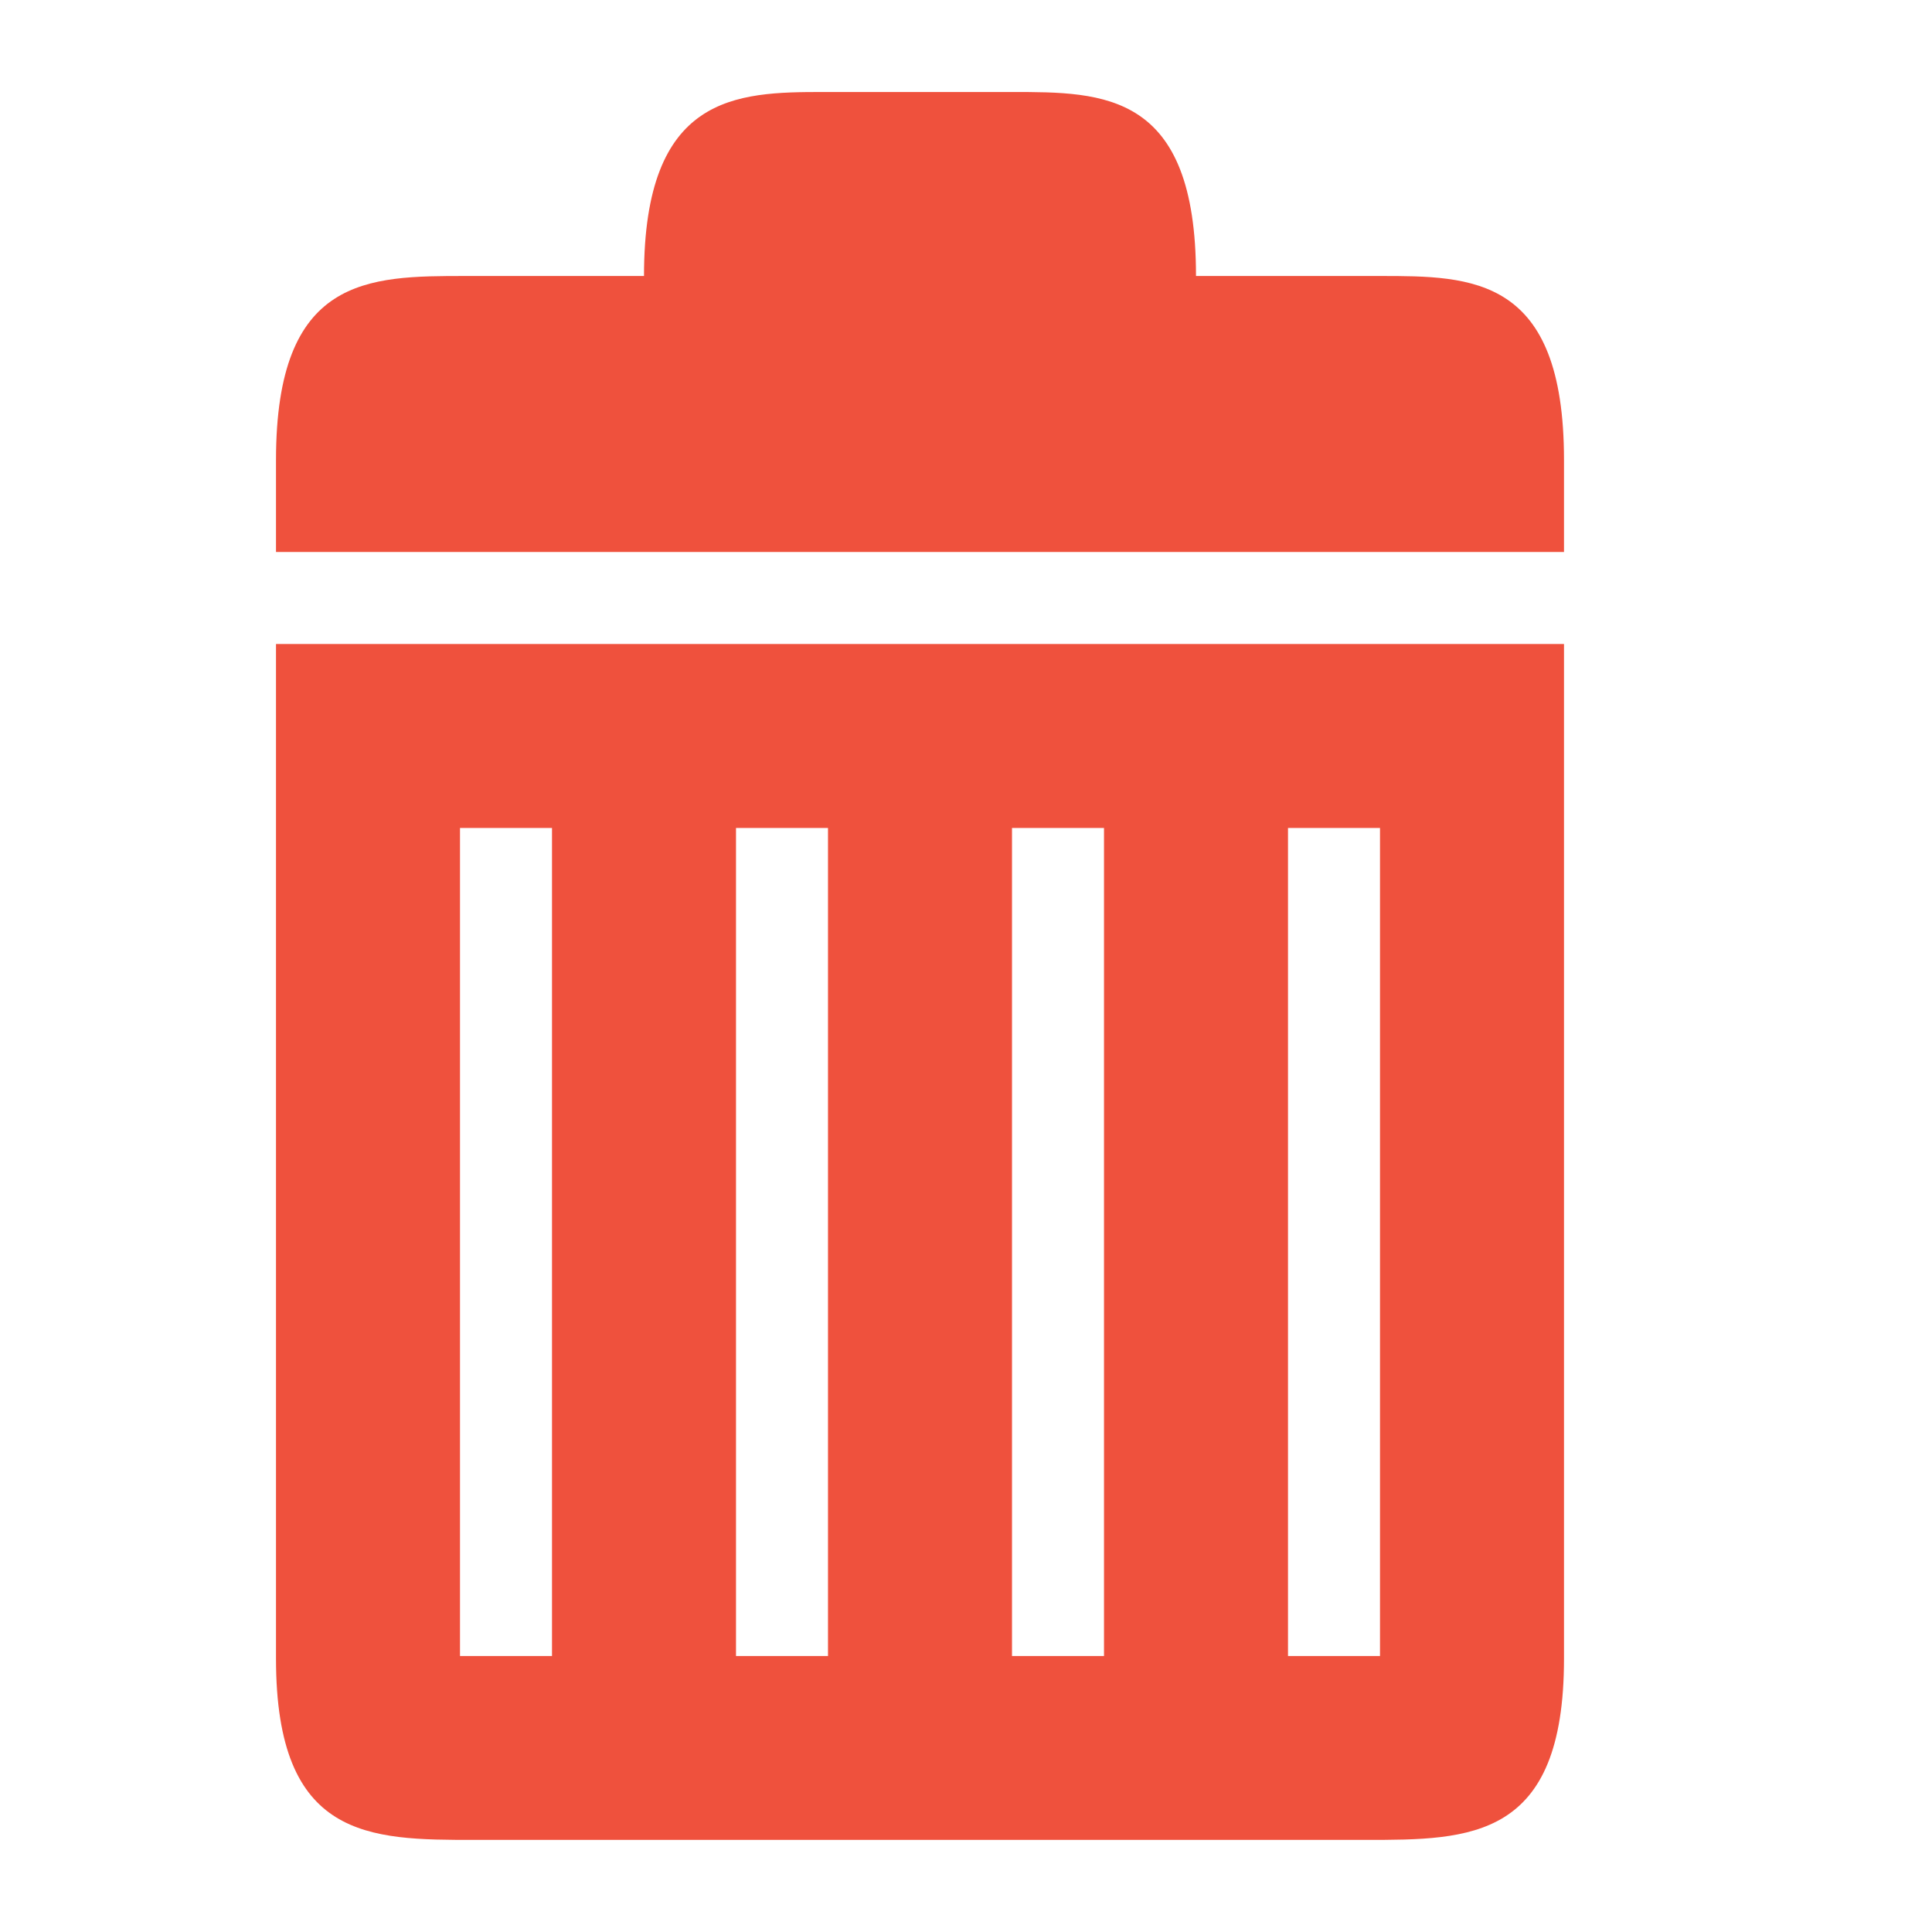
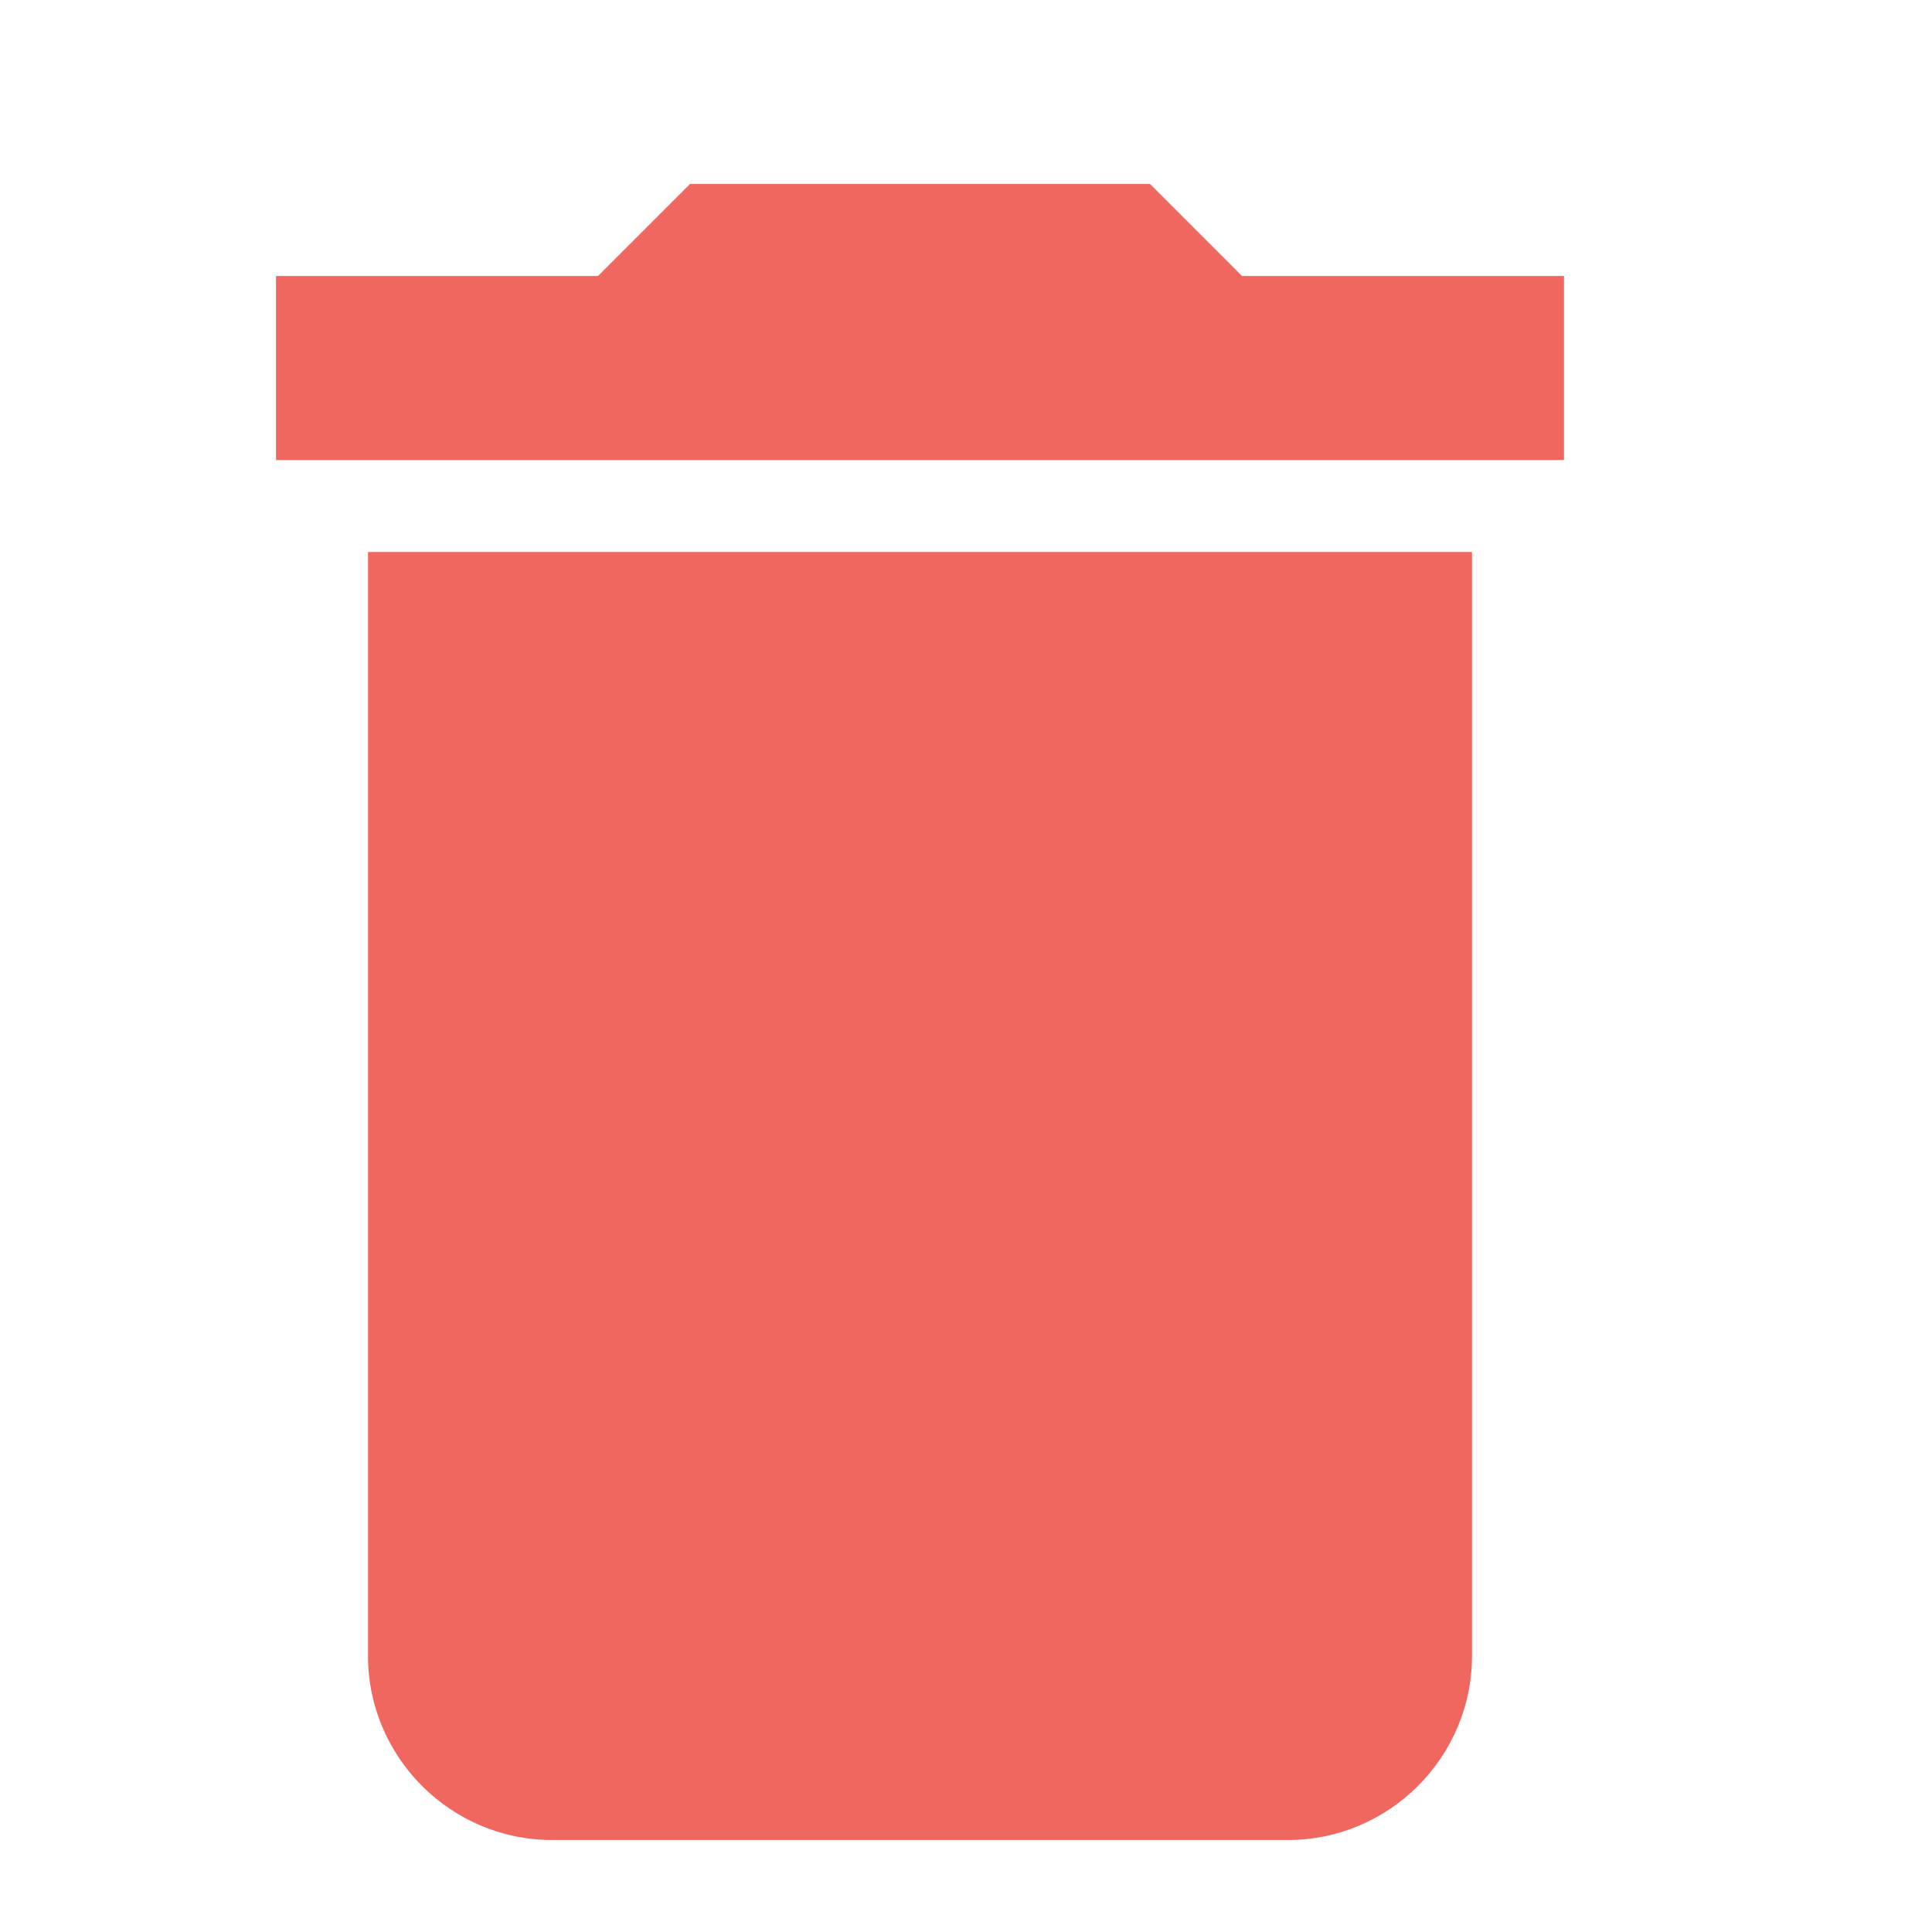
- <svg xmlns="http://www.w3.org/2000/svg" viewBox="0 0 21 21">
-   <g fill="#ef513d">
-     <path d="m 3,7 0,11.03 c 0,1.964 1.013,1.969 2.156,1.969 l 9.688,0 C 15.986,19.999 17,19.995 17,18.03 L 17,7 z m 2,2 1,0 0,9 -1,0 z m 3,0 1,0 0,9 -1,0 z m 3,0 1,0 0,9 -1,0 z m 3,0 1,0 0,9 -1,0 z" />
-     <path d="M 3,6 17,6 17,5 C 17,3 16,3 15,3 L 13,3 C 13,1 12,1 11,1 L 8.946,1 C 8,1 7,1.027 7,3 L 5.062,3 C 4,3 3,3 3,5 z" />
+ <svg xmlns="http://www.w3.org/2000/svg" height="21" width="21" viewBox="0 0 21 21">
+   <g transform="translate(3,2)" fill="none" stroke="none">
+     <g transform="translate(-299,-129)" fill="#f06760" opacity="1">
+       <g transform="translate(299,129)">
+         <path d="m 1,16 c 0,1.1 0.9,2 2,2 l 8,0 c 1.1,0 2,-0.9 2,-2 L 13,4 1,4 1,16 1,16 z M 14,1 10.5,1 9.5,0 4.5,0 3.5,1 0,1 0,3 14,3 14,1 14,1 z" />
+       </g>
+     </g>
  </g>
</svg>
